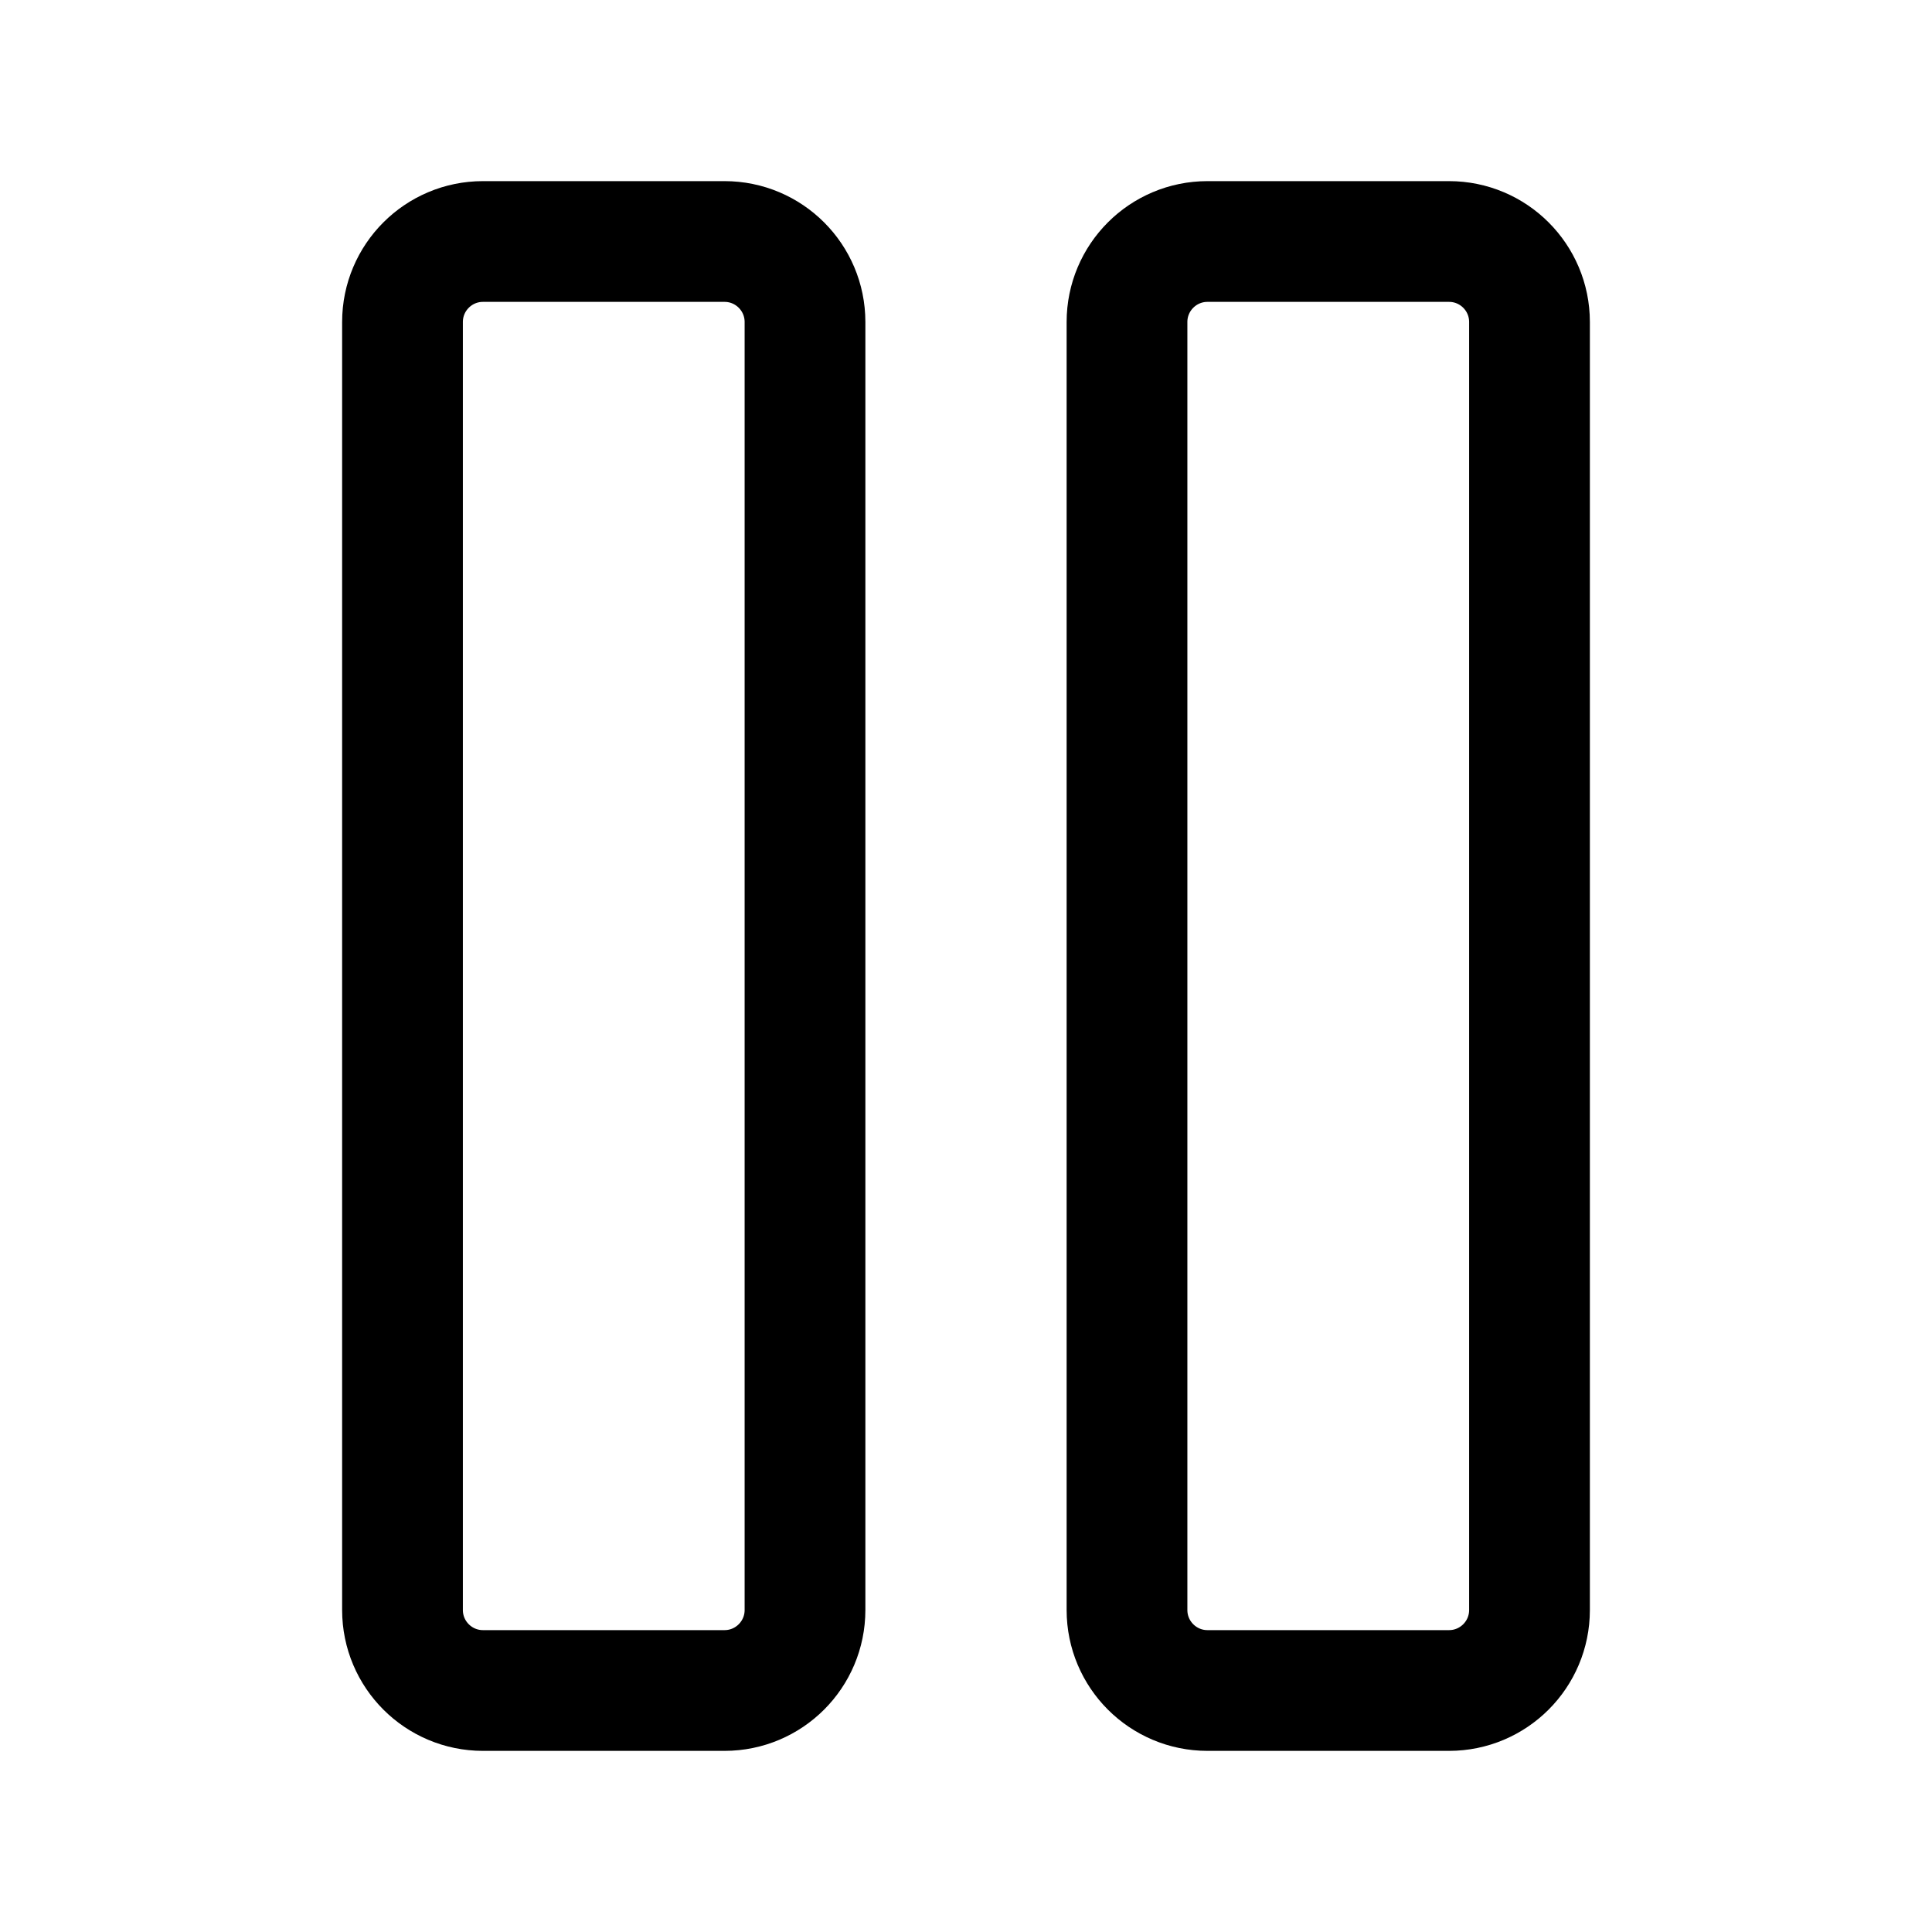
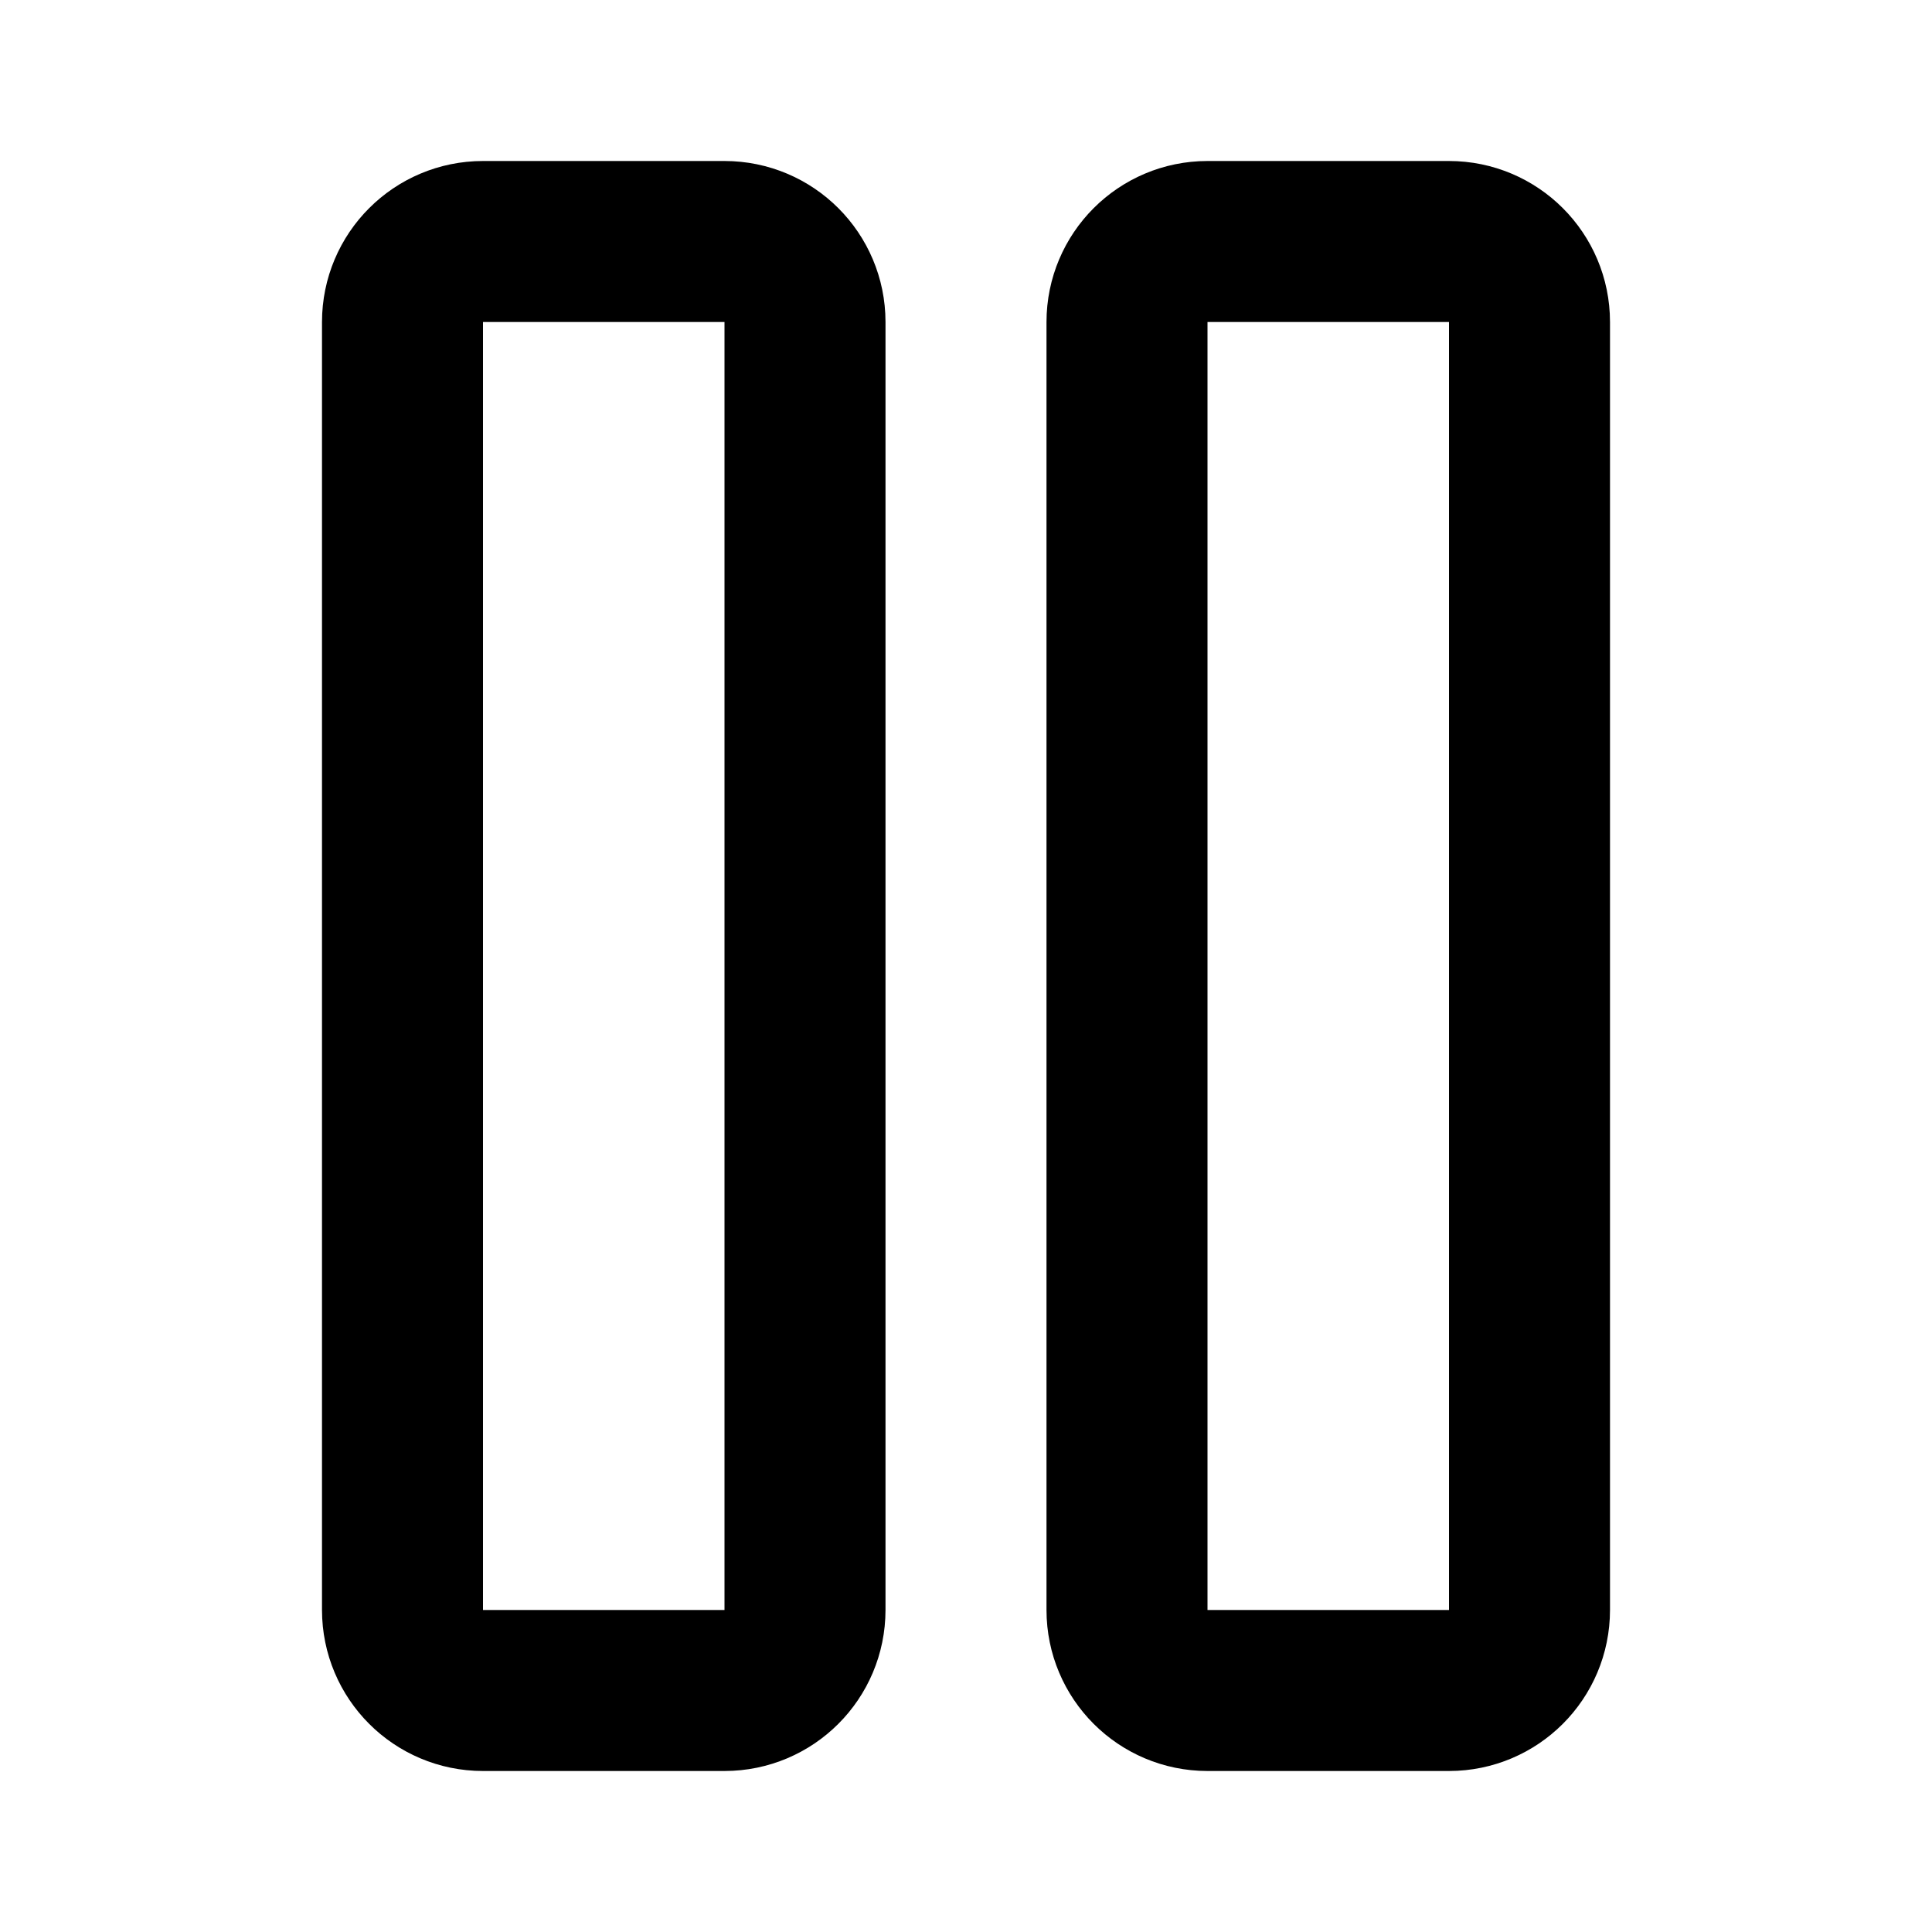
- <svg xmlns="http://www.w3.org/2000/svg" width="24" height="24" viewBox="0 0 24 24" fill="none" stroke="currentColor" stroke-width="1.5" stroke-linecap="round" stroke-linejoin="round">
+ <svg xmlns="http://www.w3.org/2000/svg" width="24" height="24" viewBox="0 0 24 24" fill="none" stroke="currentColor" stroke-width="2" stroke-linecap="round" stroke-linejoin="round">
  <rect x="14" y="3" width="5" height="18" rx="1" />
  <rect x="5" y="3" width="5" height="18" rx="1" />
</svg>
